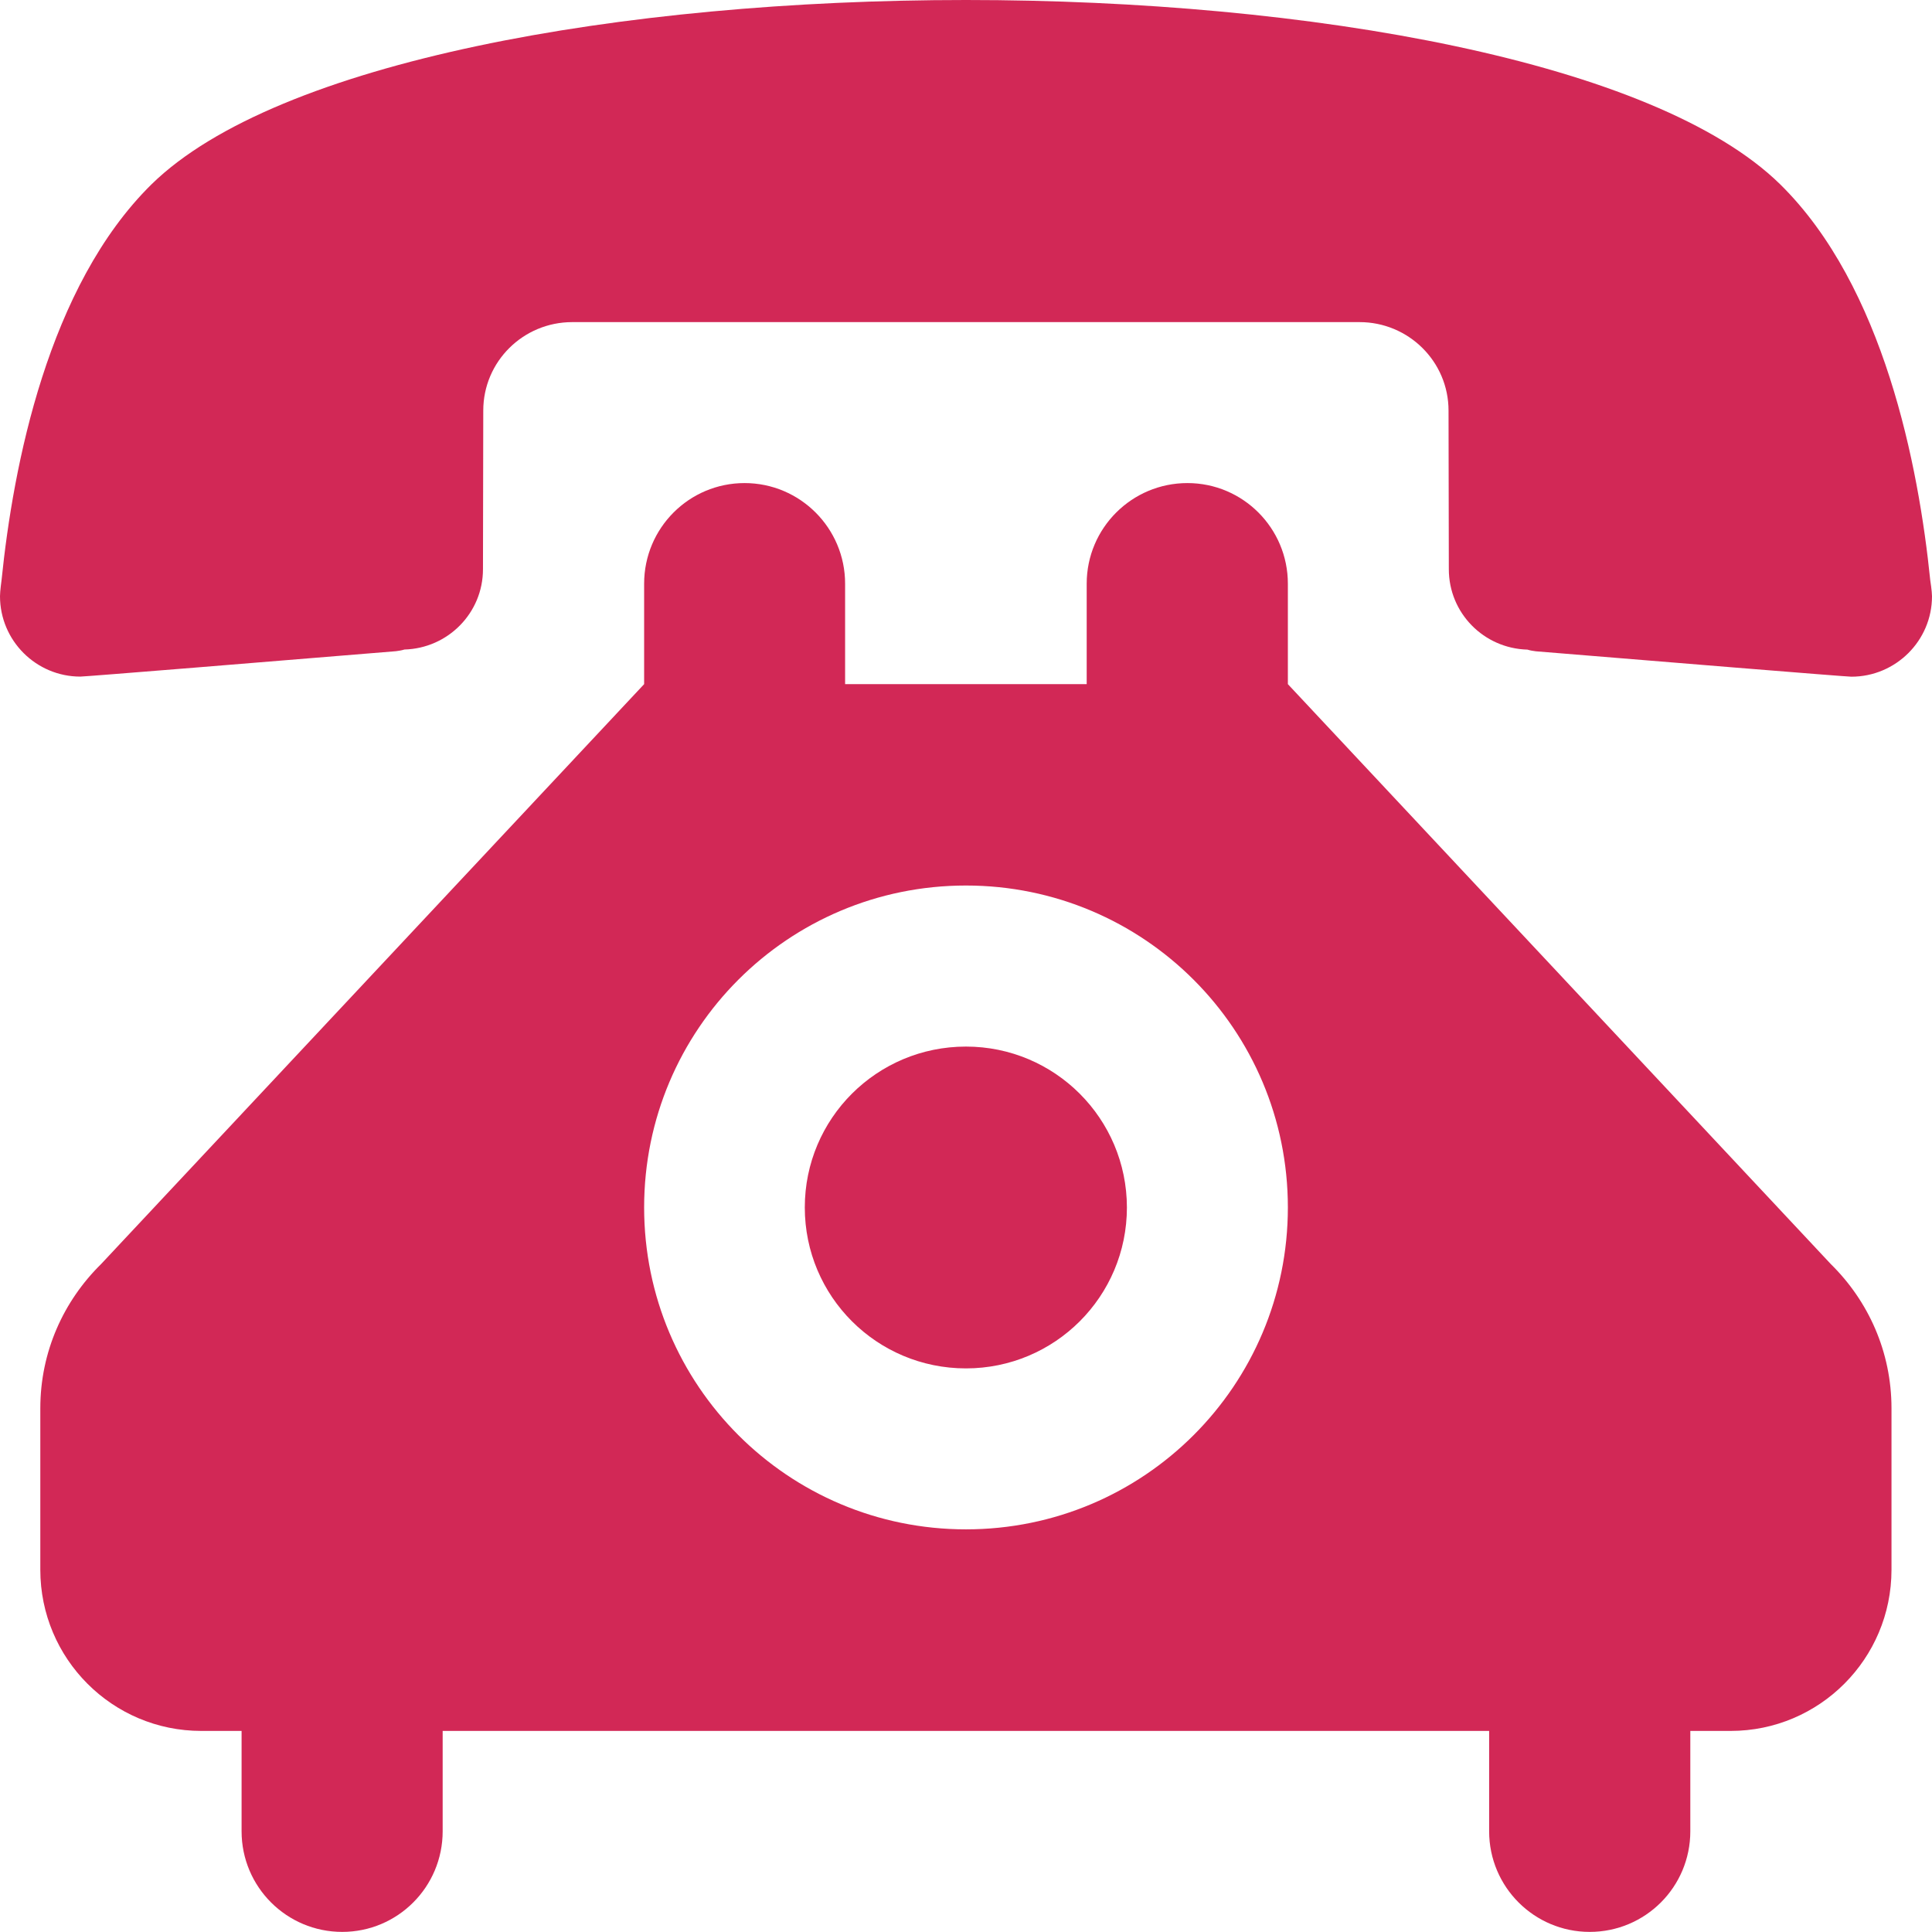
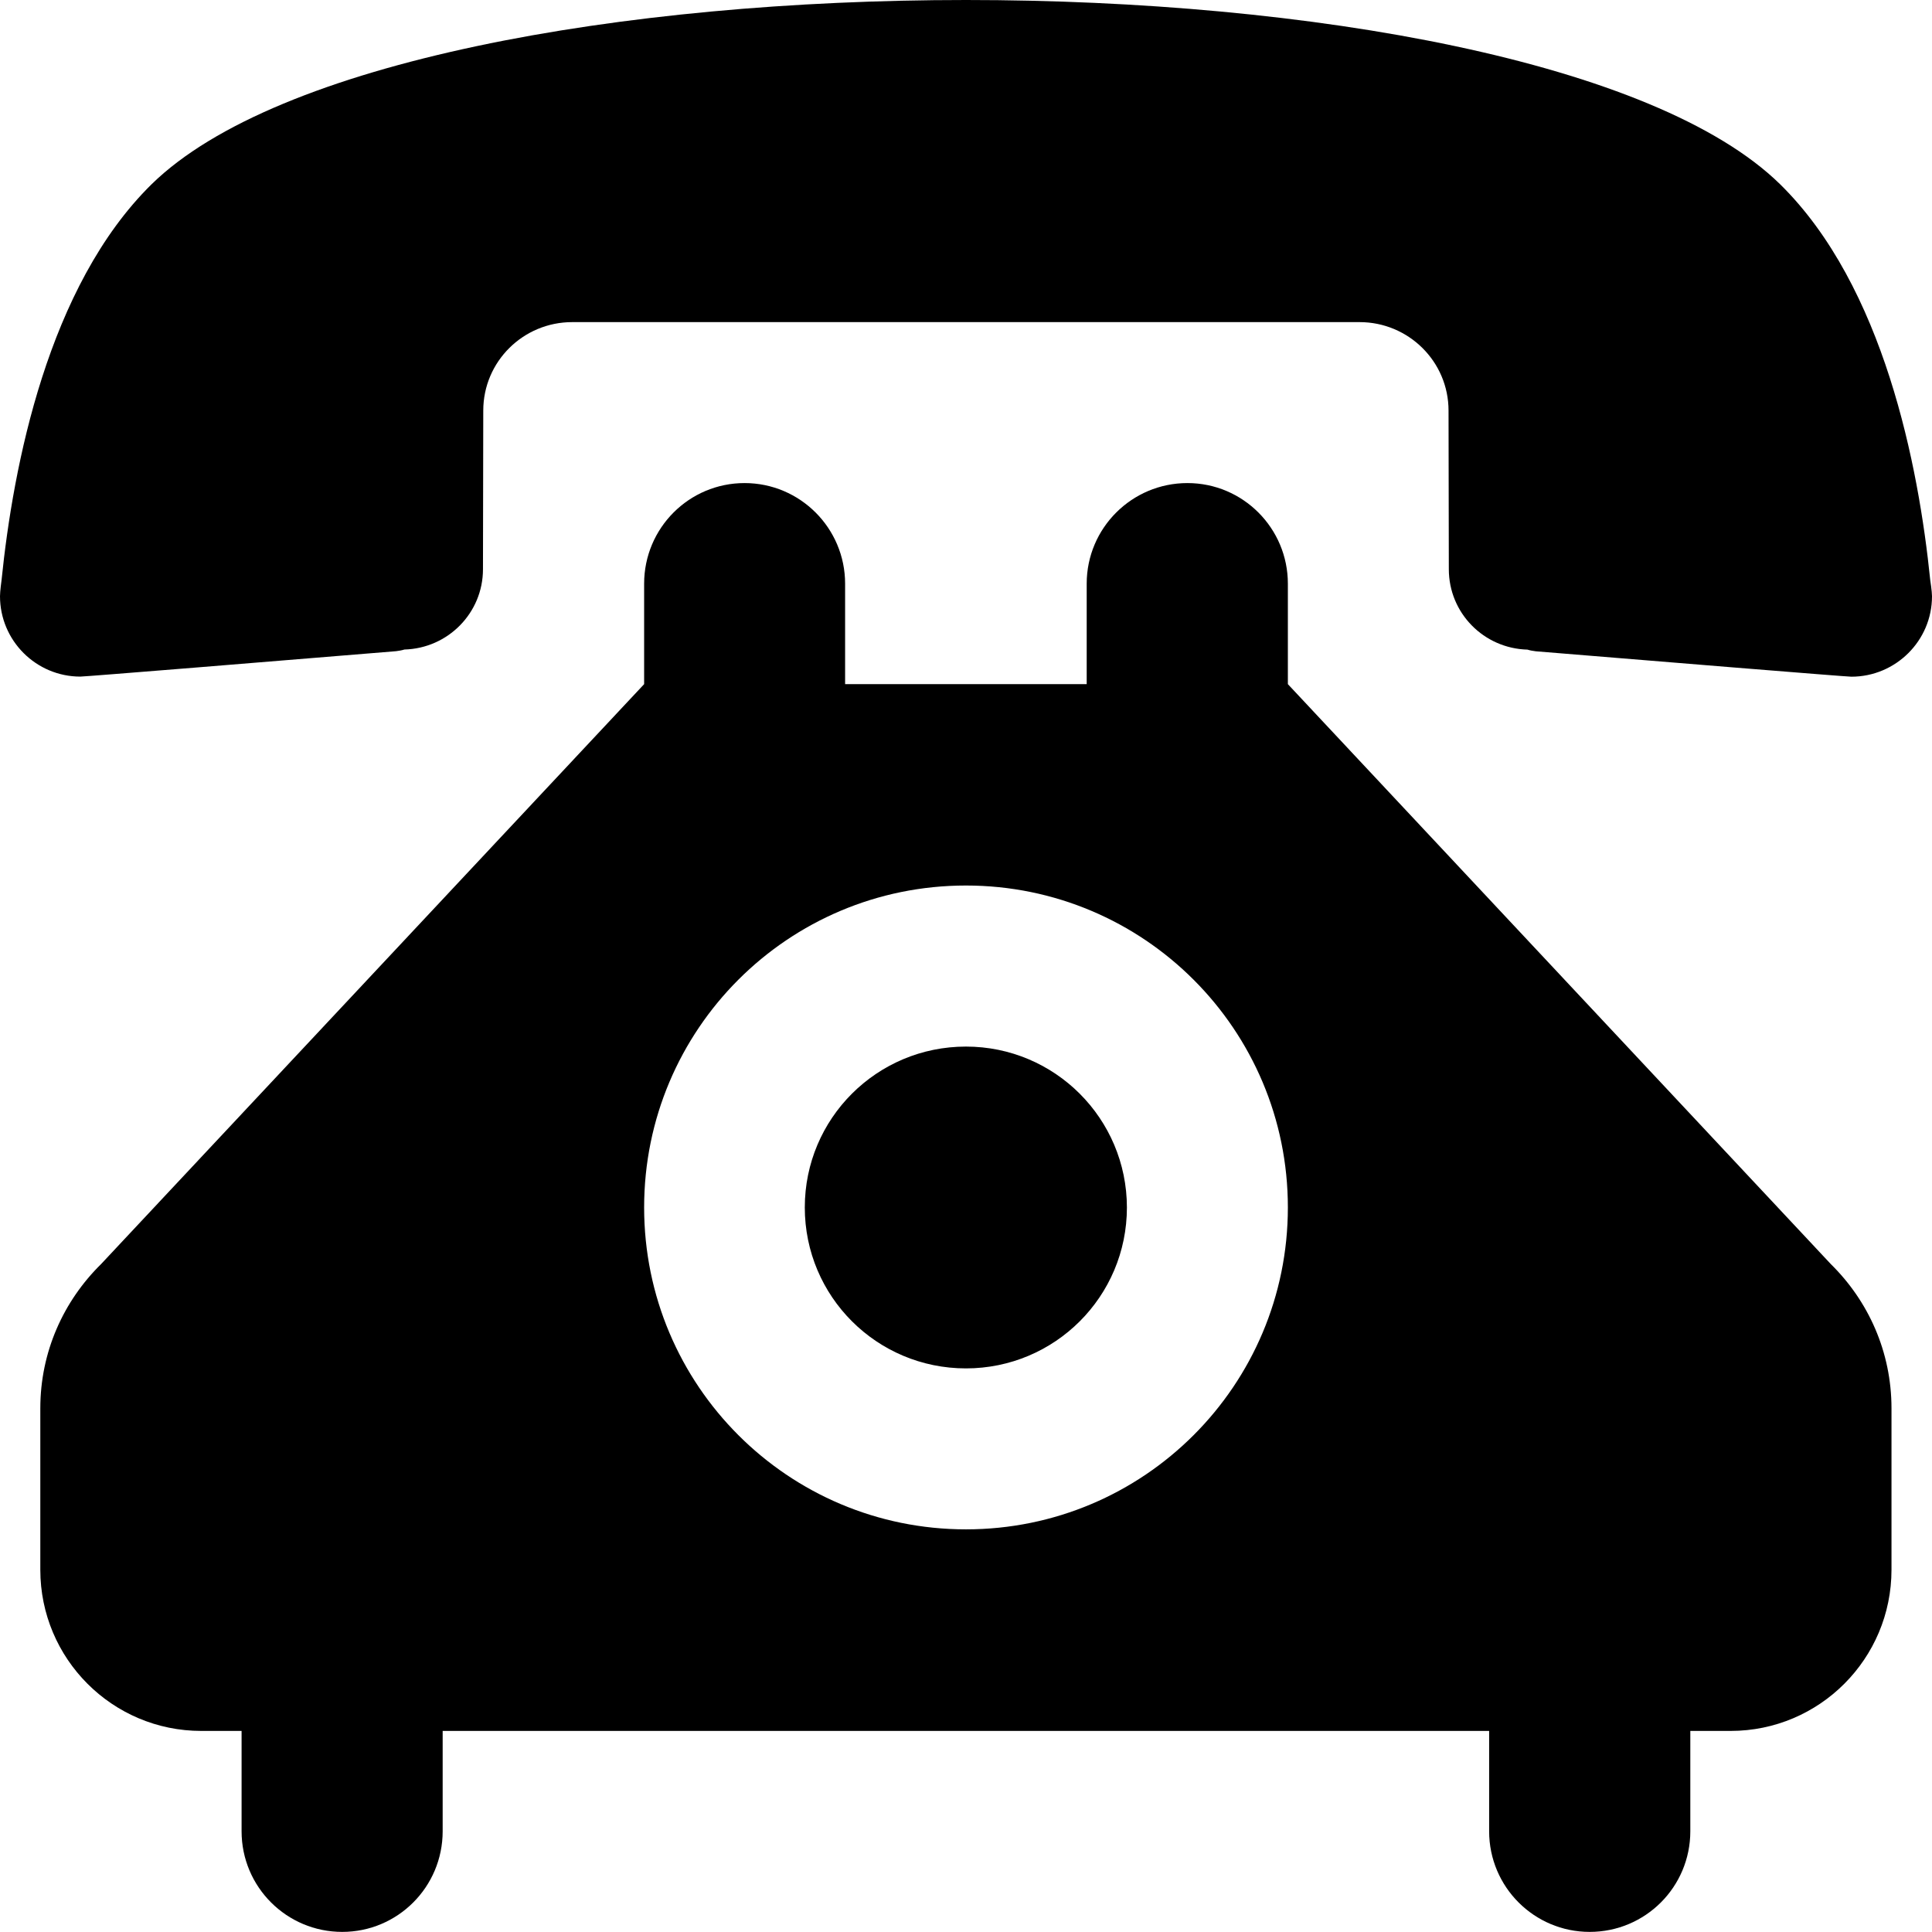
<svg xmlns="http://www.w3.org/2000/svg" version="1.1" id="Layer_1" x="0px" y="0px" width="19.697px" height="19.696px" viewBox="0 0 19.697 19.696" enable-background="new 0 0 19.697 19.696" xml:space="preserve">
-   <path fill="#d22856" d="M9.848,0C6.34,0,2.823,0.628,1.546,1.878c-1.058,1.04-1.412,2.874-1.53,4.035c0,0-0.016,0.115-0.016,0.165 c0,0.454,0.369,0.82,0.819,0.82c0.054,0,2.028-0.161,3.218-0.259c0.029-0.004,0.058-0.008,0.086-0.017 C4.566,6.61,4.924,6.25,4.924,5.803l0.003-1.617c0-0.5,0.407-0.902,0.907-0.902h8.027c0.499,0,0.907,0.402,0.907,0.902l0.003,1.617 c0,0.447,0.356,0.808,0.802,0.82c0.027,0.009,0.056,0.013,0.085,0.017c1.19,0.098,3.164,0.259,3.217,0.259 c0.451,0,0.822-0.366,0.822-0.82c0-0.05-0.018-0.165-0.018-0.165c-0.118-1.161-0.472-2.995-1.53-4.035 C16.873,0.628,13.356,0,9.848,0z M9.848,10.67c-0.908,0-1.643,0.733-1.643,1.64c0,0.907,0.734,1.641,1.643,1.641 c0.906,0,1.641-0.733,1.641-1.641C11.488,11.404,10.754,10.67,9.848,10.67z M8.616,6.975V5.951c0-0.567-0.46-1.026-1.025-1.026 c-0.566,0-1.024,0.459-1.024,1.026v1.024l-5.537,5.913c-0.382,0.376-0.619,0.894-0.619,1.47v1.646c0,0.907,0.734,1.643,1.641,1.643 h0.411v1.023c0,0.568,0.46,1.026,1.026,1.026c0.565,0,1.024-0.458,1.024-1.026v-1.023h10.669v1.023c0,0.568,0.46,1.026,1.025,1.026 c0.567,0,1.026-0.458,1.026-1.026v-1.023h0.411c0.905,0,1.64-0.735,1.64-1.643v-1.646c0-0.576-0.236-1.094-0.618-1.47L13.13,6.975 V5.951c0-0.567-0.459-1.026-1.024-1.026c-0.567,0-1.027,0.459-1.027,1.026v1.024H8.616z M9.848,9.028 c1.814,0,3.282,1.468,3.282,3.282s-1.468,3.282-3.282,3.282c-1.813,0-3.281-1.468-3.281-3.282S8.034,9.028,9.848,9.028z" />
+   <path d="M9.848,0C6.34,0,2.823,0.628,1.546,1.878c-1.058,1.04-1.412,2.874-1.53,4.035c0,0-0.016,0.115-0.016,0.165 c0,0.454,0.369,0.82,0.819,0.82c0.054,0,2.028-0.161,3.218-0.259c0.029-0.004,0.058-0.008,0.086-0.017 C4.566,6.61,4.924,6.25,4.924,5.803l0.003-1.617c0-0.5,0.407-0.902,0.907-0.902h8.027c0.499,0,0.907,0.402,0.907,0.902l0.003,1.617 c0,0.447,0.356,0.808,0.802,0.82c0.027,0.009,0.056,0.013,0.085,0.017c1.19,0.098,3.164,0.259,3.217,0.259 c0.451,0,0.822-0.366,0.822-0.82c0-0.05-0.018-0.165-0.018-0.165c-0.118-1.161-0.472-2.995-1.53-4.035 C16.873,0.628,13.356,0,9.848,0z M9.848,10.67c-0.908,0-1.643,0.733-1.643,1.64c0,0.907,0.734,1.641,1.643,1.641 c0.906,0,1.641-0.733,1.641-1.641C11.488,11.404,10.754,10.67,9.848,10.67z M8.616,6.975V5.951c0-0.567-0.46-1.026-1.025-1.026 c-0.566,0-1.024,0.459-1.024,1.026v1.024l-5.537,5.913c-0.382,0.376-0.619,0.894-0.619,1.47v1.646c0,0.907,0.734,1.643,1.641,1.643 h0.411v1.023c0,0.568,0.46,1.026,1.026,1.026c0.565,0,1.024-0.458,1.024-1.026v-1.023h10.669v1.023c0,0.568,0.46,1.026,1.025,1.026 c0.567,0,1.026-0.458,1.026-1.026v-1.023h0.411c0.905,0,1.64-0.735,1.64-1.643v-1.646c0-0.576-0.236-1.094-0.618-1.47L13.13,6.975 V5.951c0-0.567-0.459-1.026-1.024-1.026c-0.567,0-1.027,0.459-1.027,1.026v1.024H8.616z M9.848,9.028 c1.814,0,3.282,1.468,3.282,3.282s-1.468,3.282-3.282,3.282c-1.813,0-3.281-1.468-3.281-3.282S8.034,9.028,9.848,9.028z" />
</svg>
